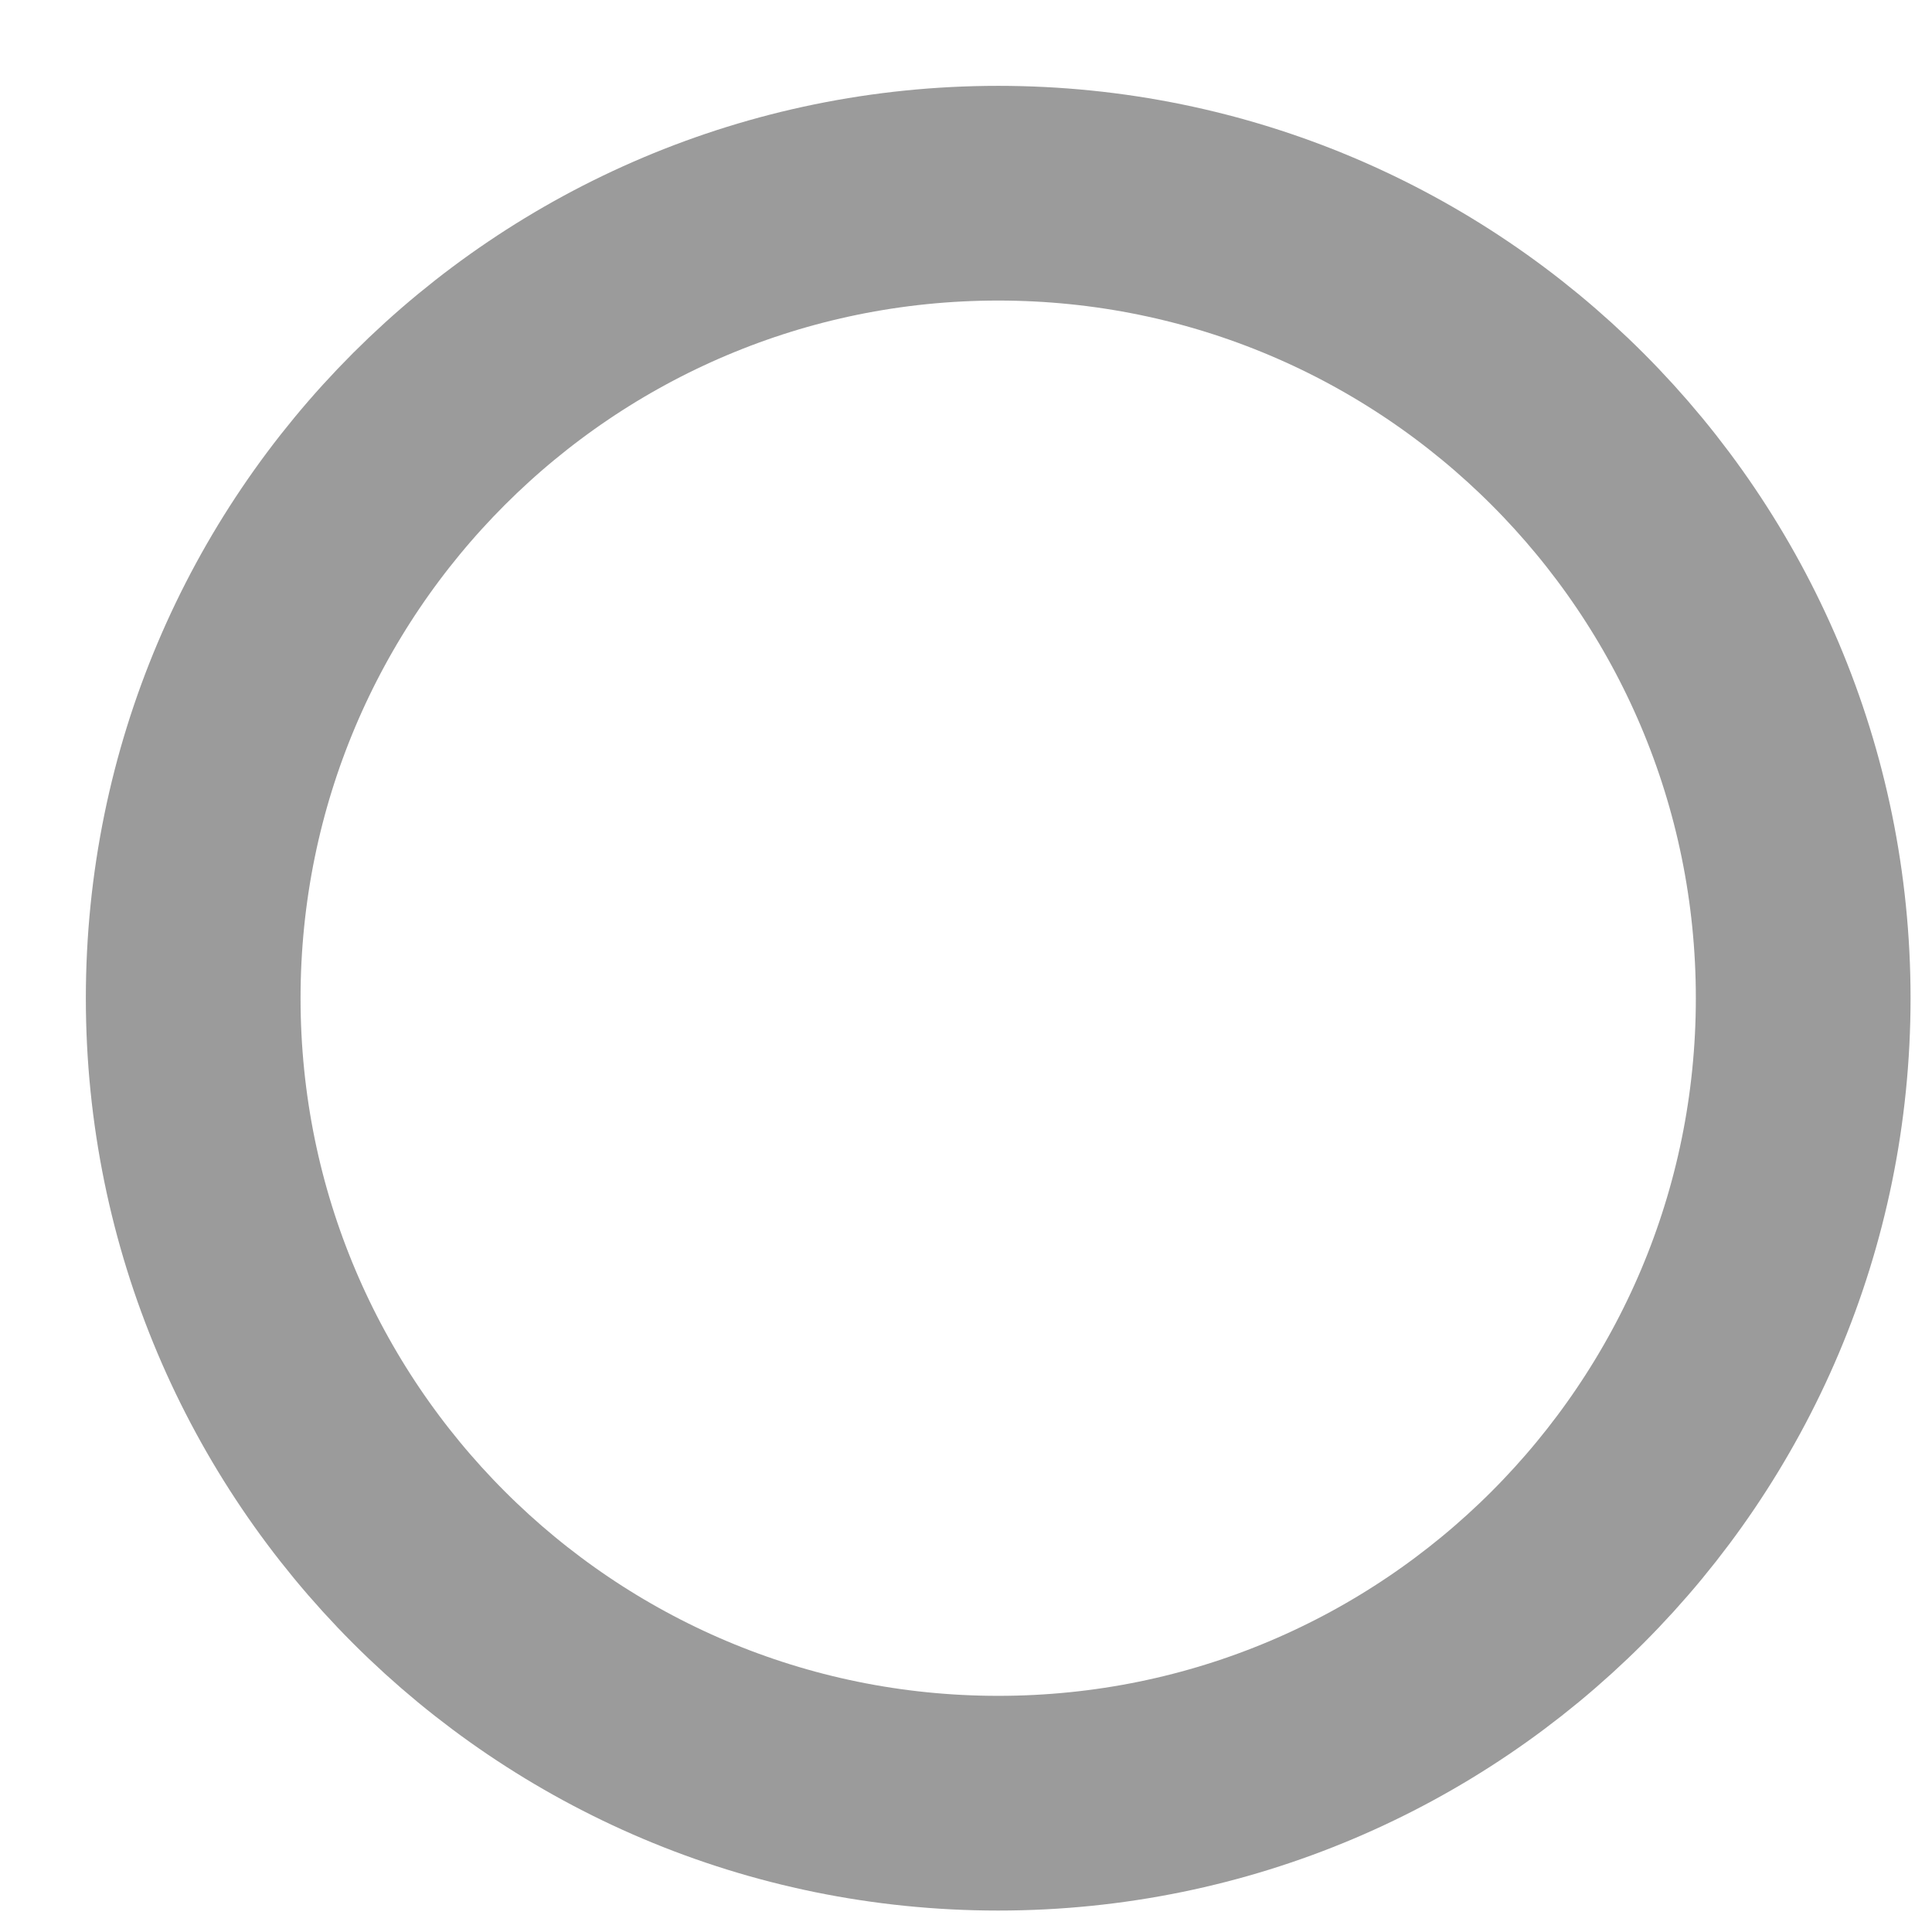
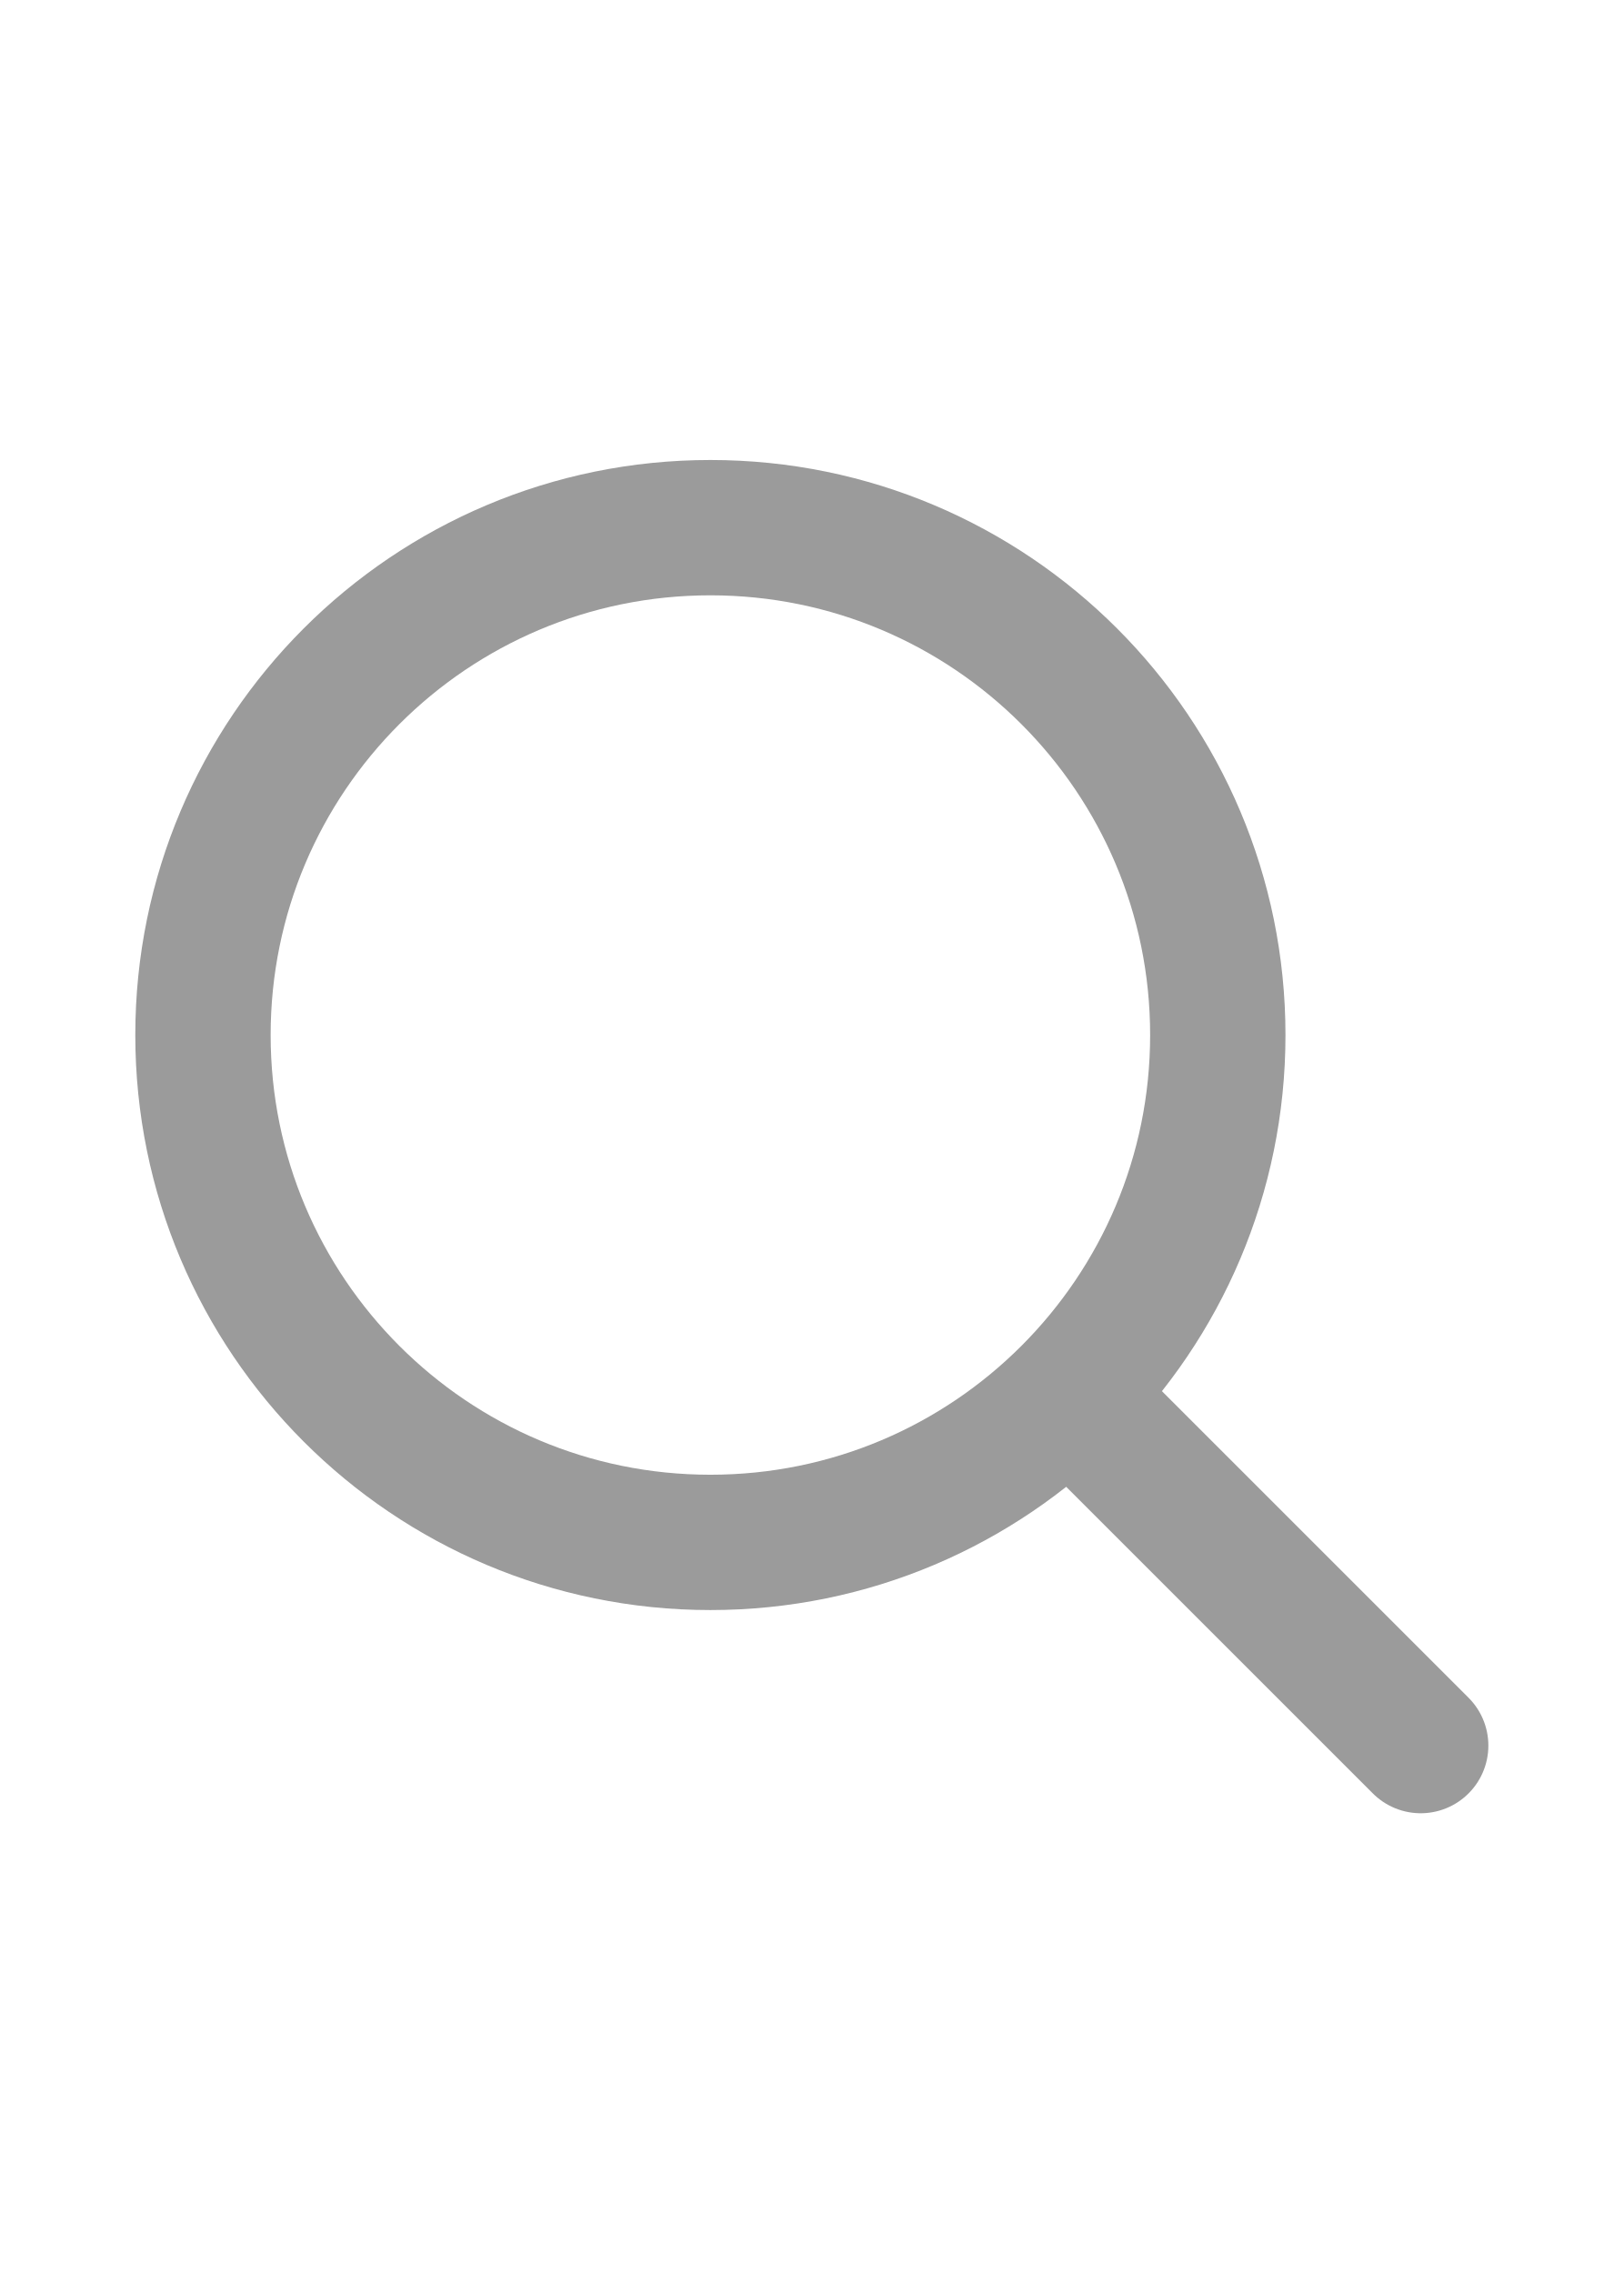
- <svg xmlns="http://www.w3.org/2000/svg" width="15" height="15" viewBox="0 0 15 15" fill="none">
-   <path d="M7.75 14C11.202 14 14 11.202 14 7.75C14 4.298 11.202 1.5 7.75 1.5C4.298 1.5 1.5 4.298 1.5 7.75C1.5 11.202 4.298 14 7.75 14Z" stroke="#9B9B9B" stroke-width="1.667" stroke-linecap="round" stroke-linejoin="round" />
+ <svg xmlns="http://www.w3.org/2000/svg" width="20" height="28" viewBox="0 0 20 28" fill="none">
+   <path d="M8.75 19C12.202 19 15 16.202 15 12.75C15 9.298 12.202 6.5 8.75 6.5C5.298 6.5 2.5 9.298 2.5 12.75C2.5 16.202 5.298 19 8.75 19Z" stroke="#9B9B9B" stroke-width="1.667" stroke-linecap="round" stroke-linejoin="round" />
+   <path d="M17.499 21.503L13.332 17.336" stroke="#9B9B9B" stroke-width="1.667" stroke-linecap="round" stroke-linejoin="round" />
</svg>
